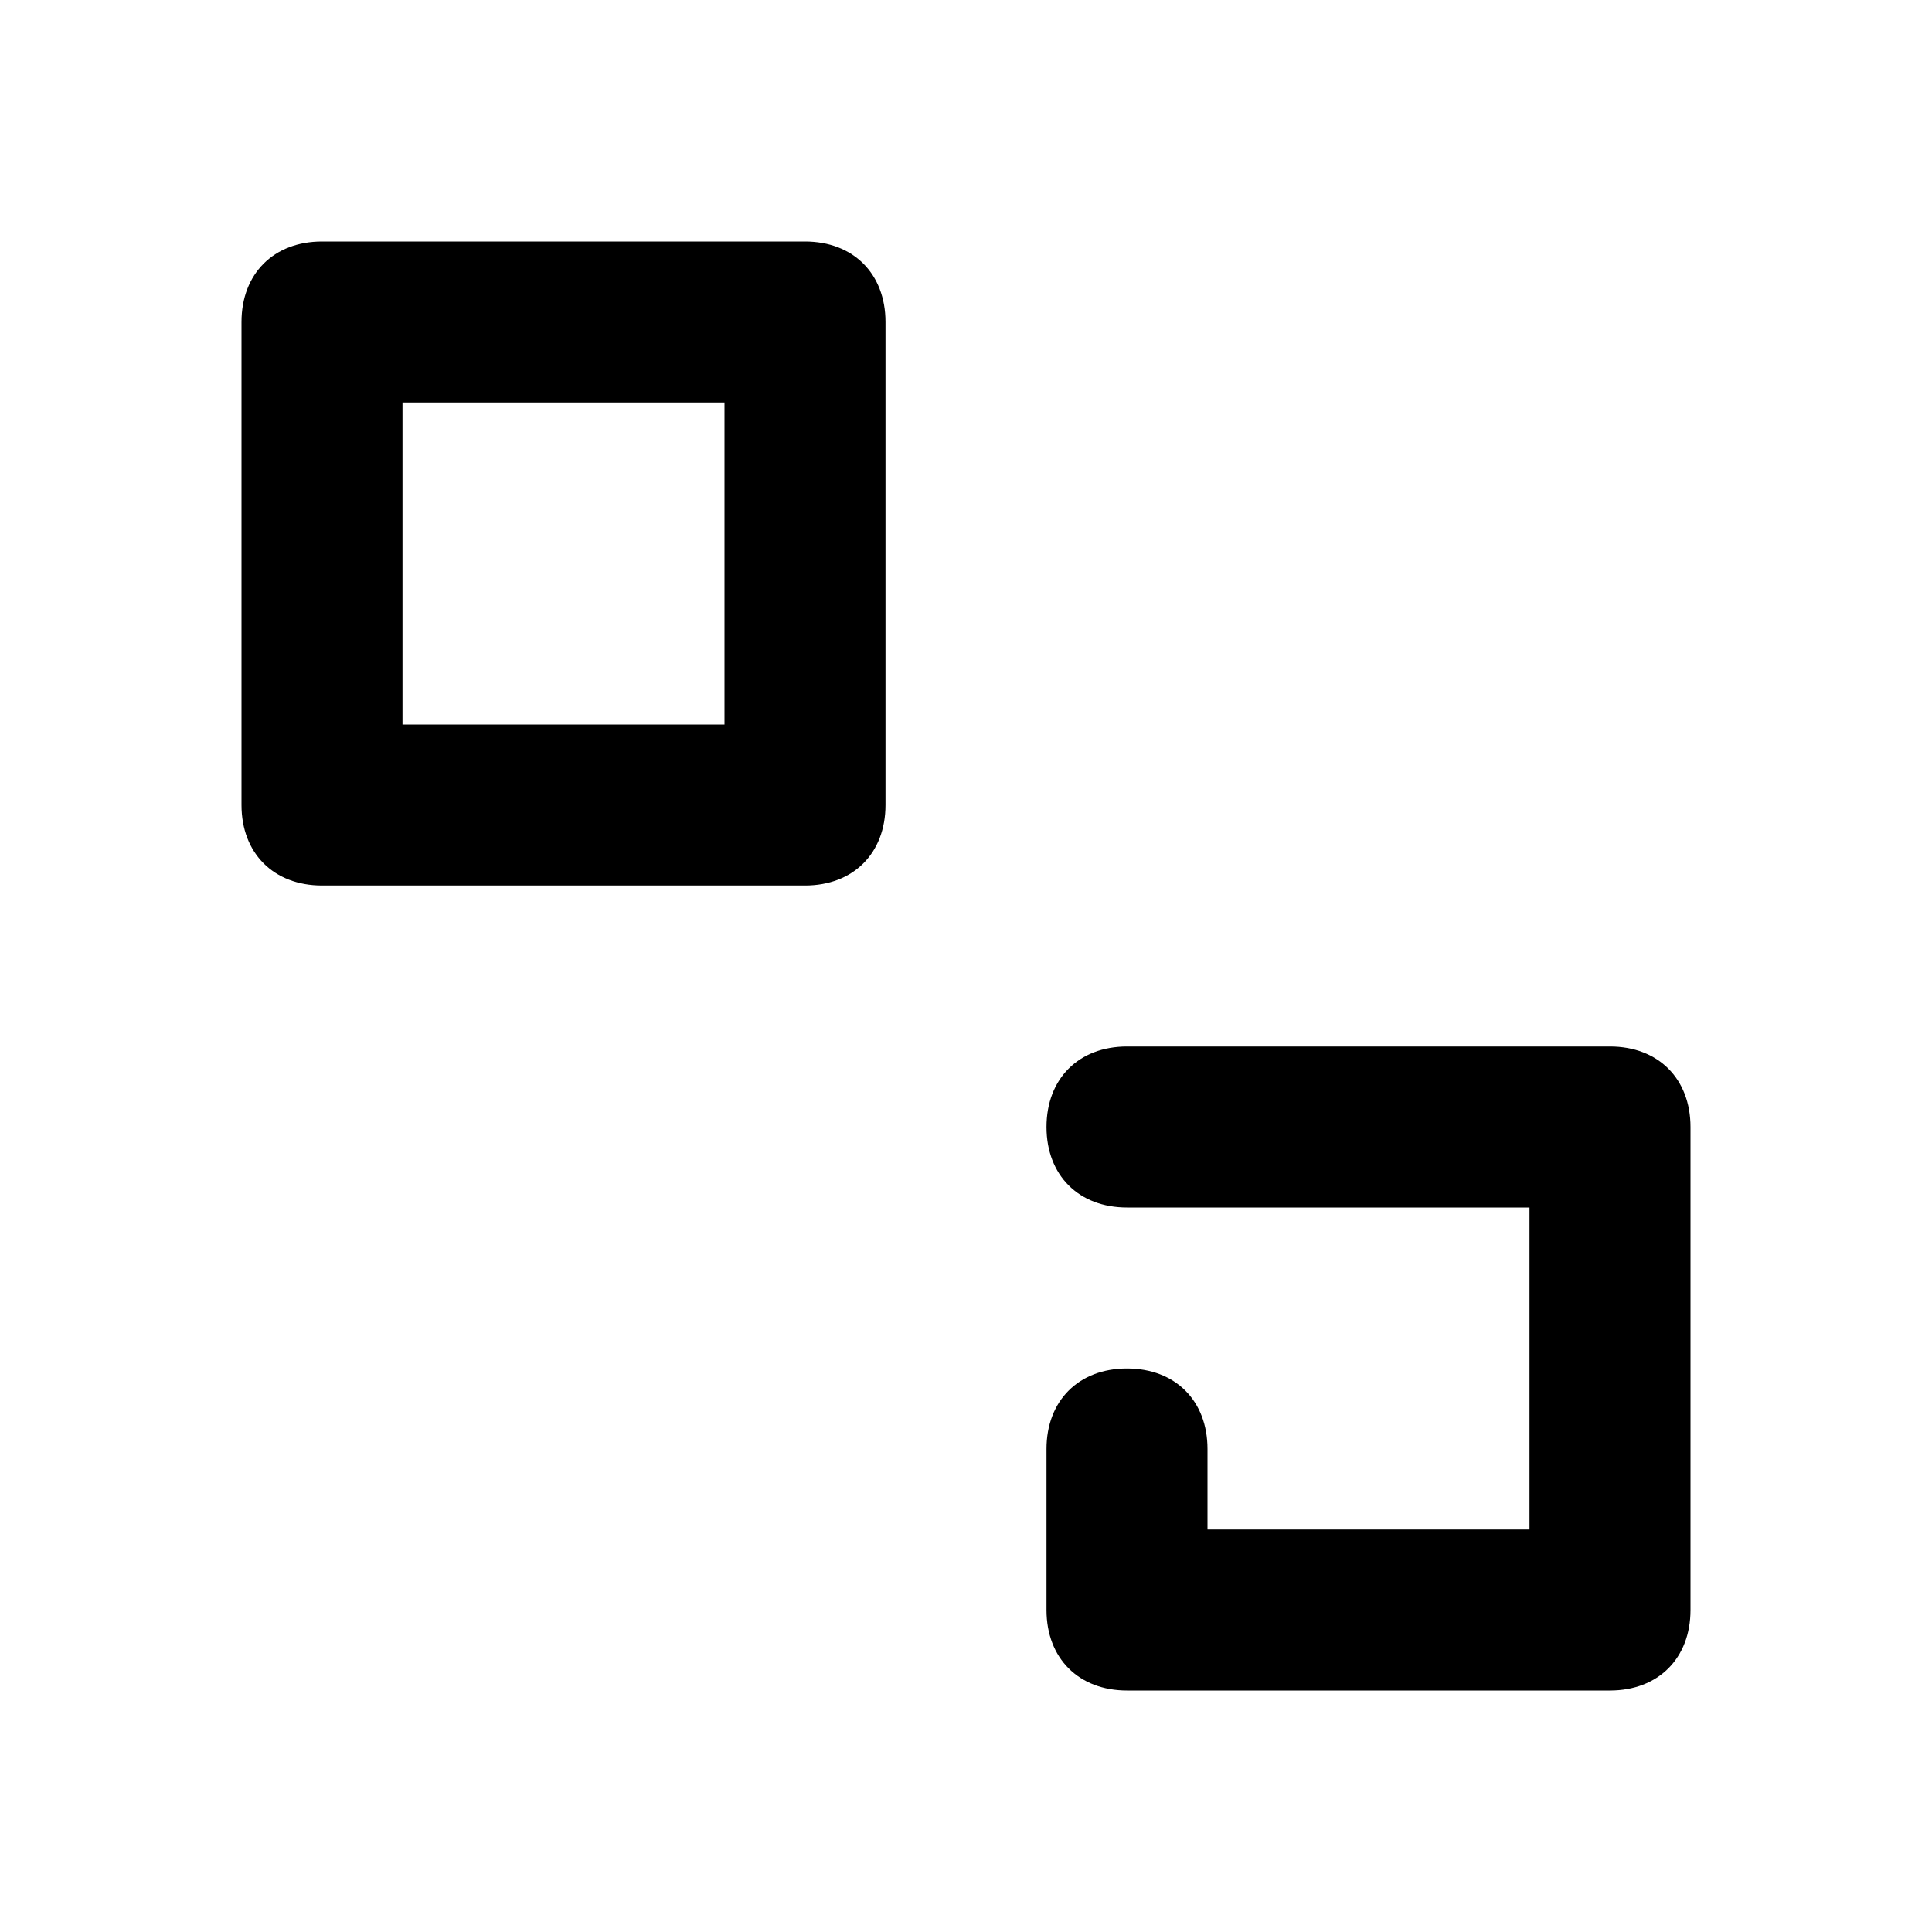
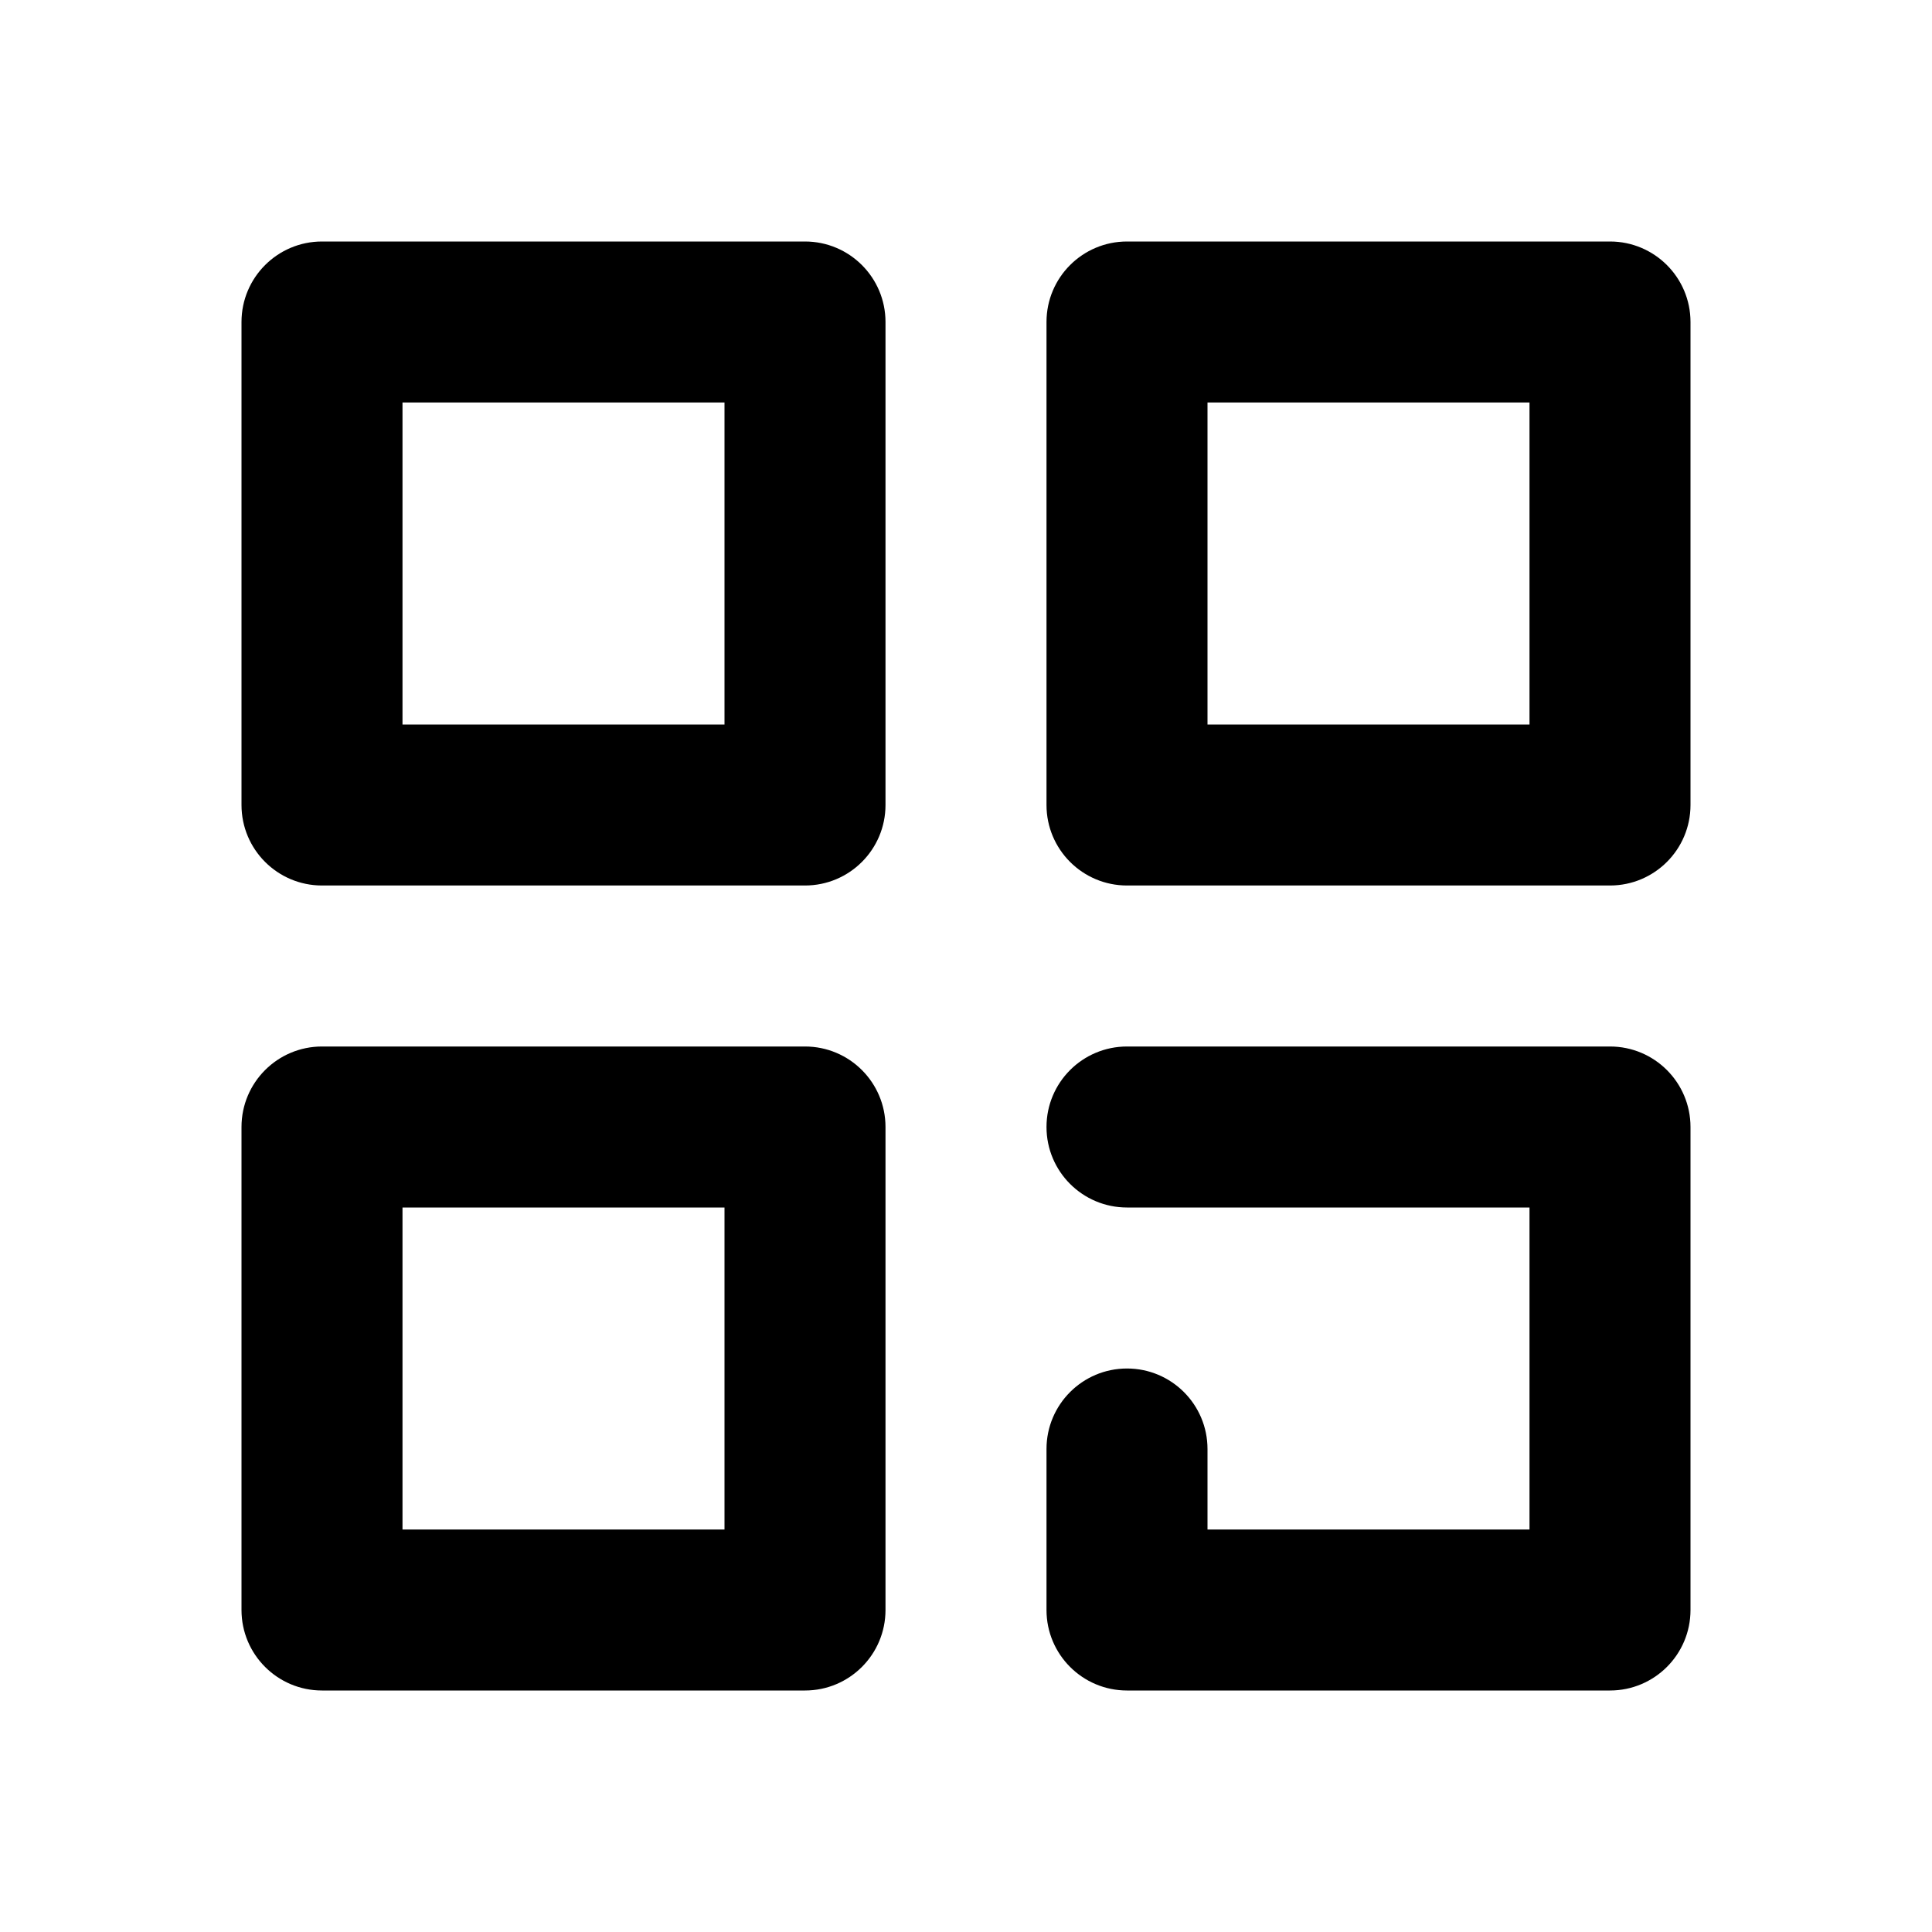
<svg xmlns="http://www.w3.org/2000/svg" width="24" height="24" viewBox="0 0 24 24">
-   <path d="M4,3h6c0.6,0,1,0.4,1,1v6c0,0.6-0.4,1-1,1H4c-0.6,0-1-0.4-1-1V4C3,3.4,3.4,3,4,3z M5,5v4h4V5H5z M19,15h-5c-0.6,0-1-0.4-1-1  s0.4-1,1-1h6c0.6,0,1,0.4,1,1v6c0,0.6-0.4,1-1,1h-6c-0.6,0-1-0.4-1-1v-2c0-0.6,0.4-1,1-1s1,0.4,1,1v1h4V15z" fill="#000" fill-rule="nonzero" />
+   <path d="M4 3h6a1 1 0 0 1 1 1v6a1 1 0 0 1-1 1H4a1 1 0 0 1-1-1V4a1 1 0 0 1 1-1zm1 2v4h4V5H5zm-1 8h6a1 1 0 0 1 1 1v6a1 1 0 0 1-1 1H4a1 1 0 0 1-1-1v-6a1 1 0 0 1 1-1zm1 2v4h4v-4H5zm9-12h6a1 1 0 0 1 1 1v6a1 1 0 0 1-1 1h-6a1 1 0 0 1-1-1V4a1 1 0 0 1 1-1zm1 2v4h4V5h-4zm4 10h-5a1 1 0 0 1 0-2h6a1 1 0 0 1 1 1v6a1 1 0 0 1-1 1h-6a1 1 0 0 1-1-1v-2a1 1 0 0 1 2 0v1h4v-4z" fill="#000" fill-rule="nonzero" />
</svg>
